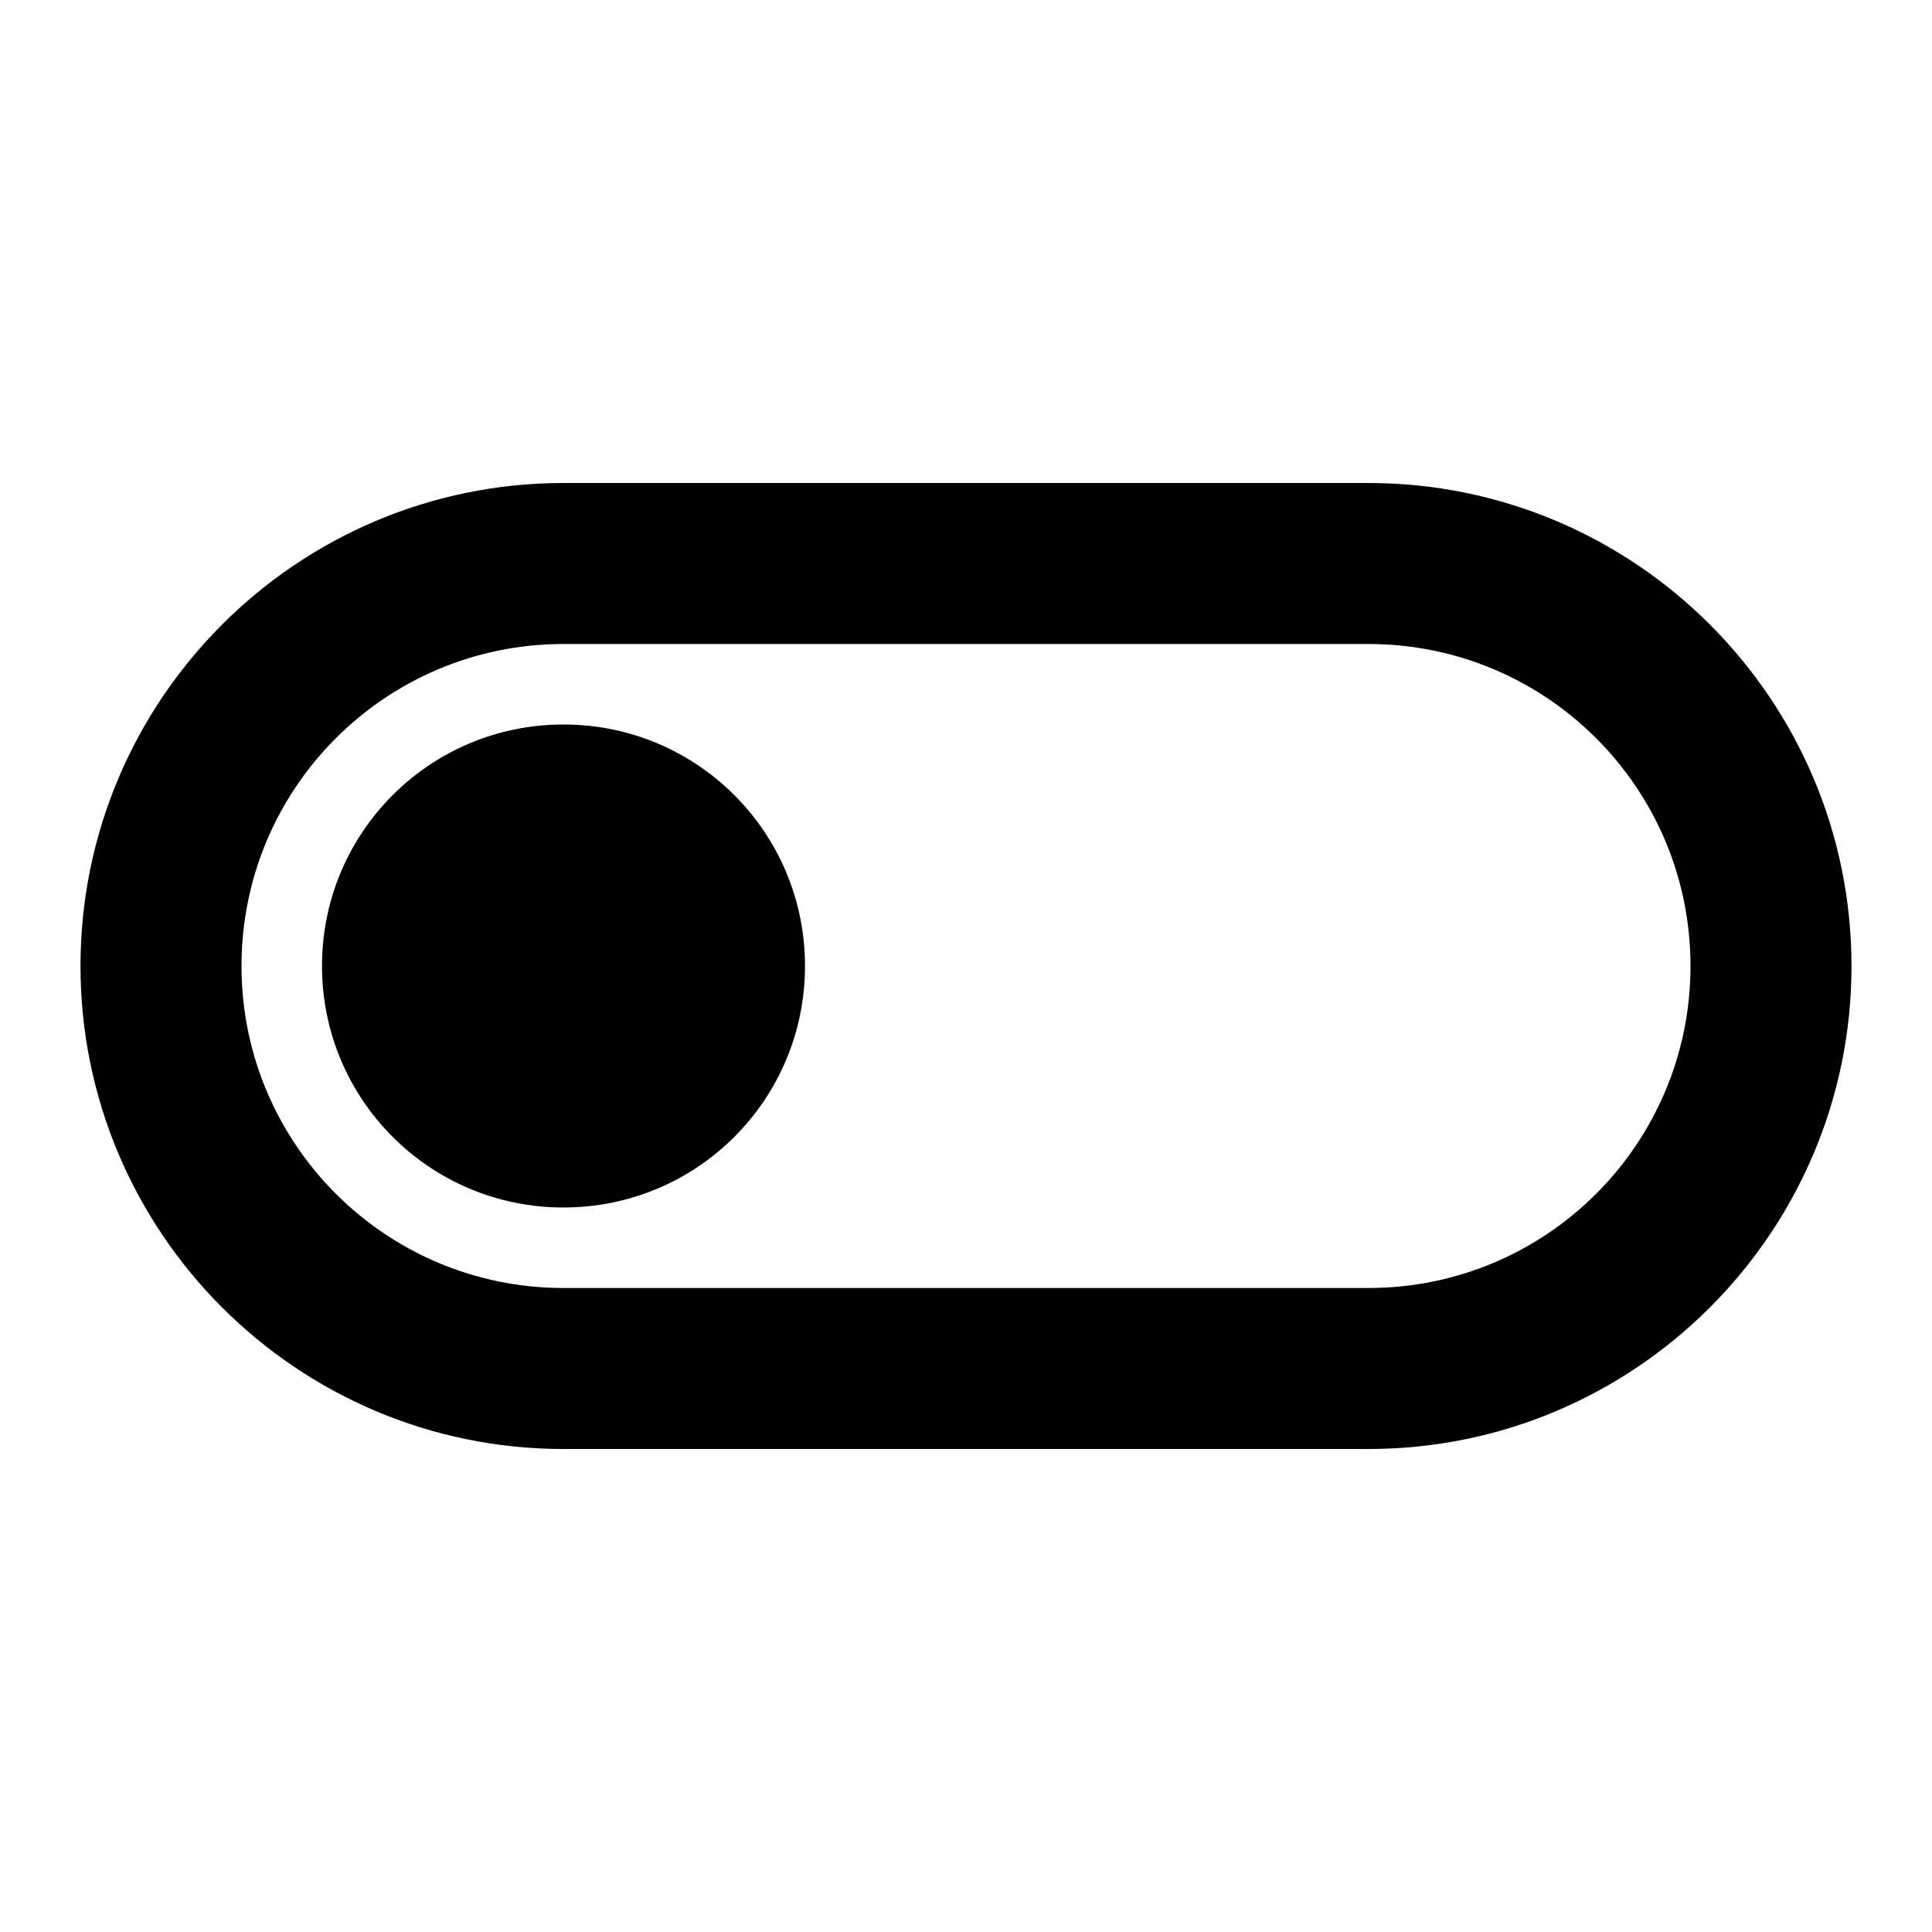
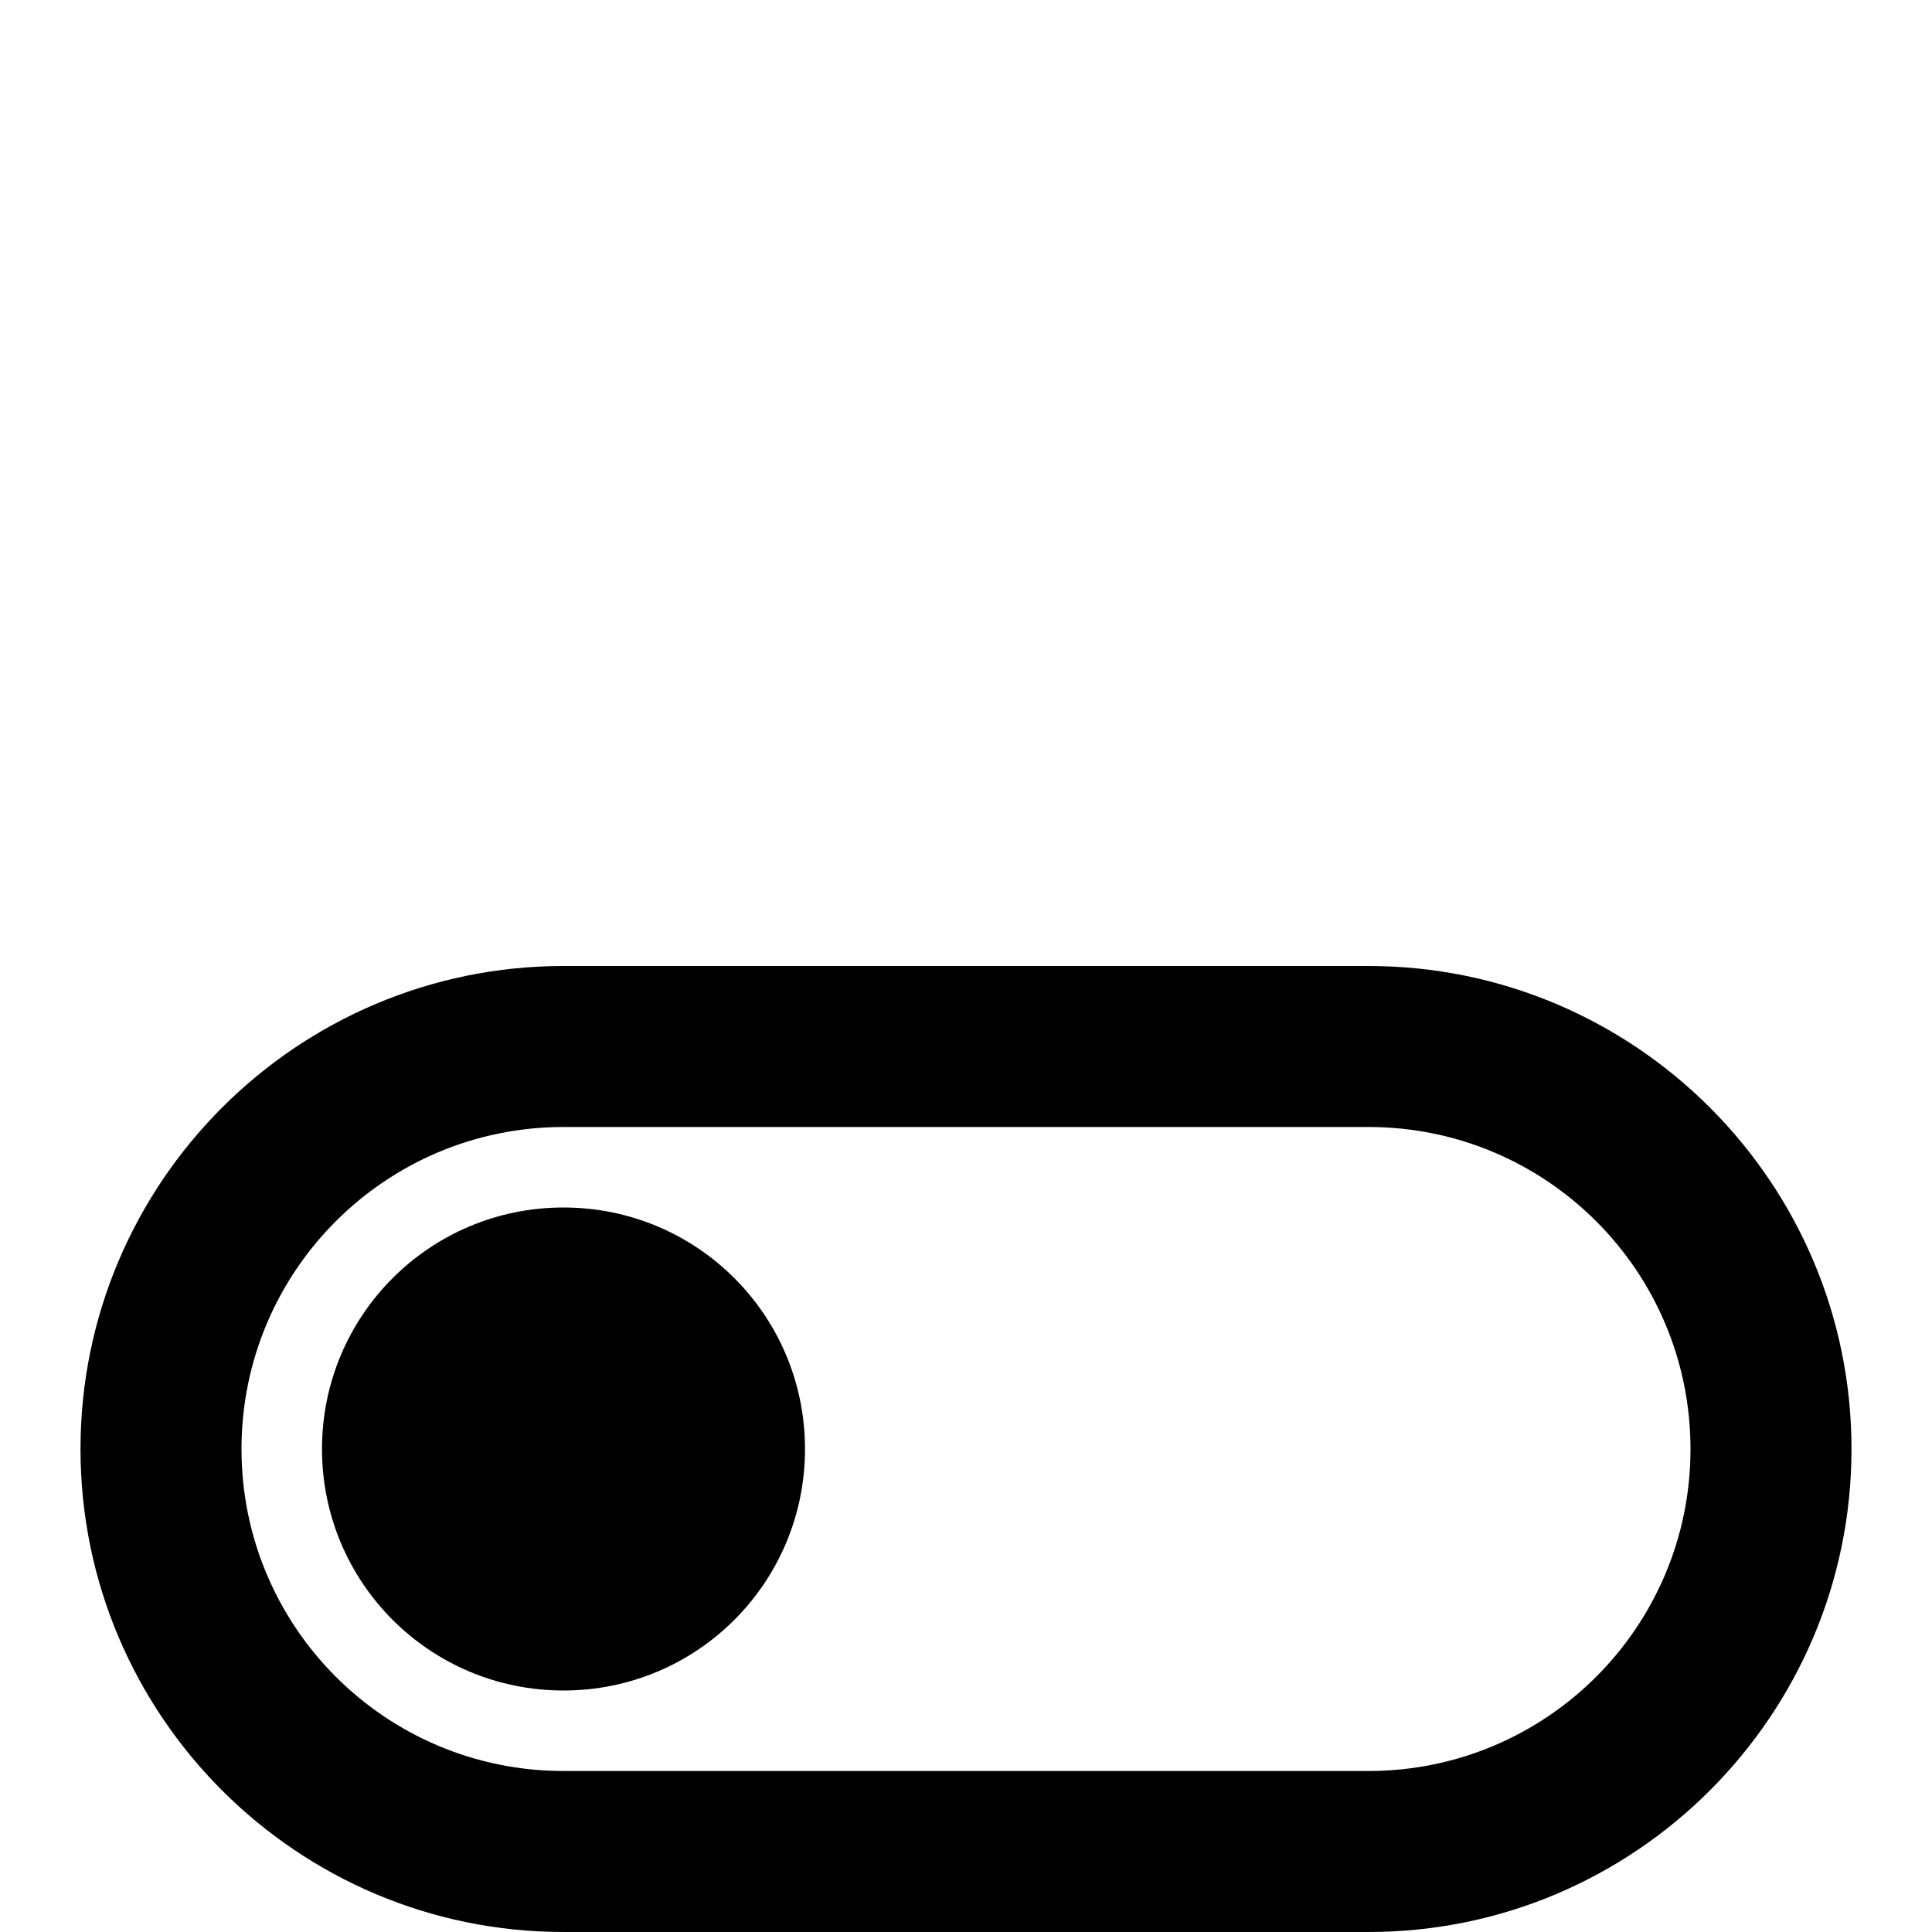
- <svg xmlns="http://www.w3.org/2000/svg" height="24px" viewBox="0 0 24 24" width="24px" fill="#000000">
+ <svg xmlns="http://www.w3.org/2000/svg" height="24px" viewBox="0 0 24 12" width="24px" fill="#000000">
  <path d="M0 0h24v24H0V0z" fill="none" />
  <path d="M17 6H7c-3.31 0-6 2.69-6 6s2.69 6 6 6h10c3.31 0 6-2.69 6-6s-2.69-6-6-6zm0 10H7c-2.21 0-4-1.79-4-4s1.79-4 4-4h10c2.21 0 4 1.79 4 4s-1.79 4-4 4zM7 9c-1.66 0-3 1.34-3 3s1.34 3 3 3 3-1.34 3-3-1.34-3-3-3z" />
</svg>
